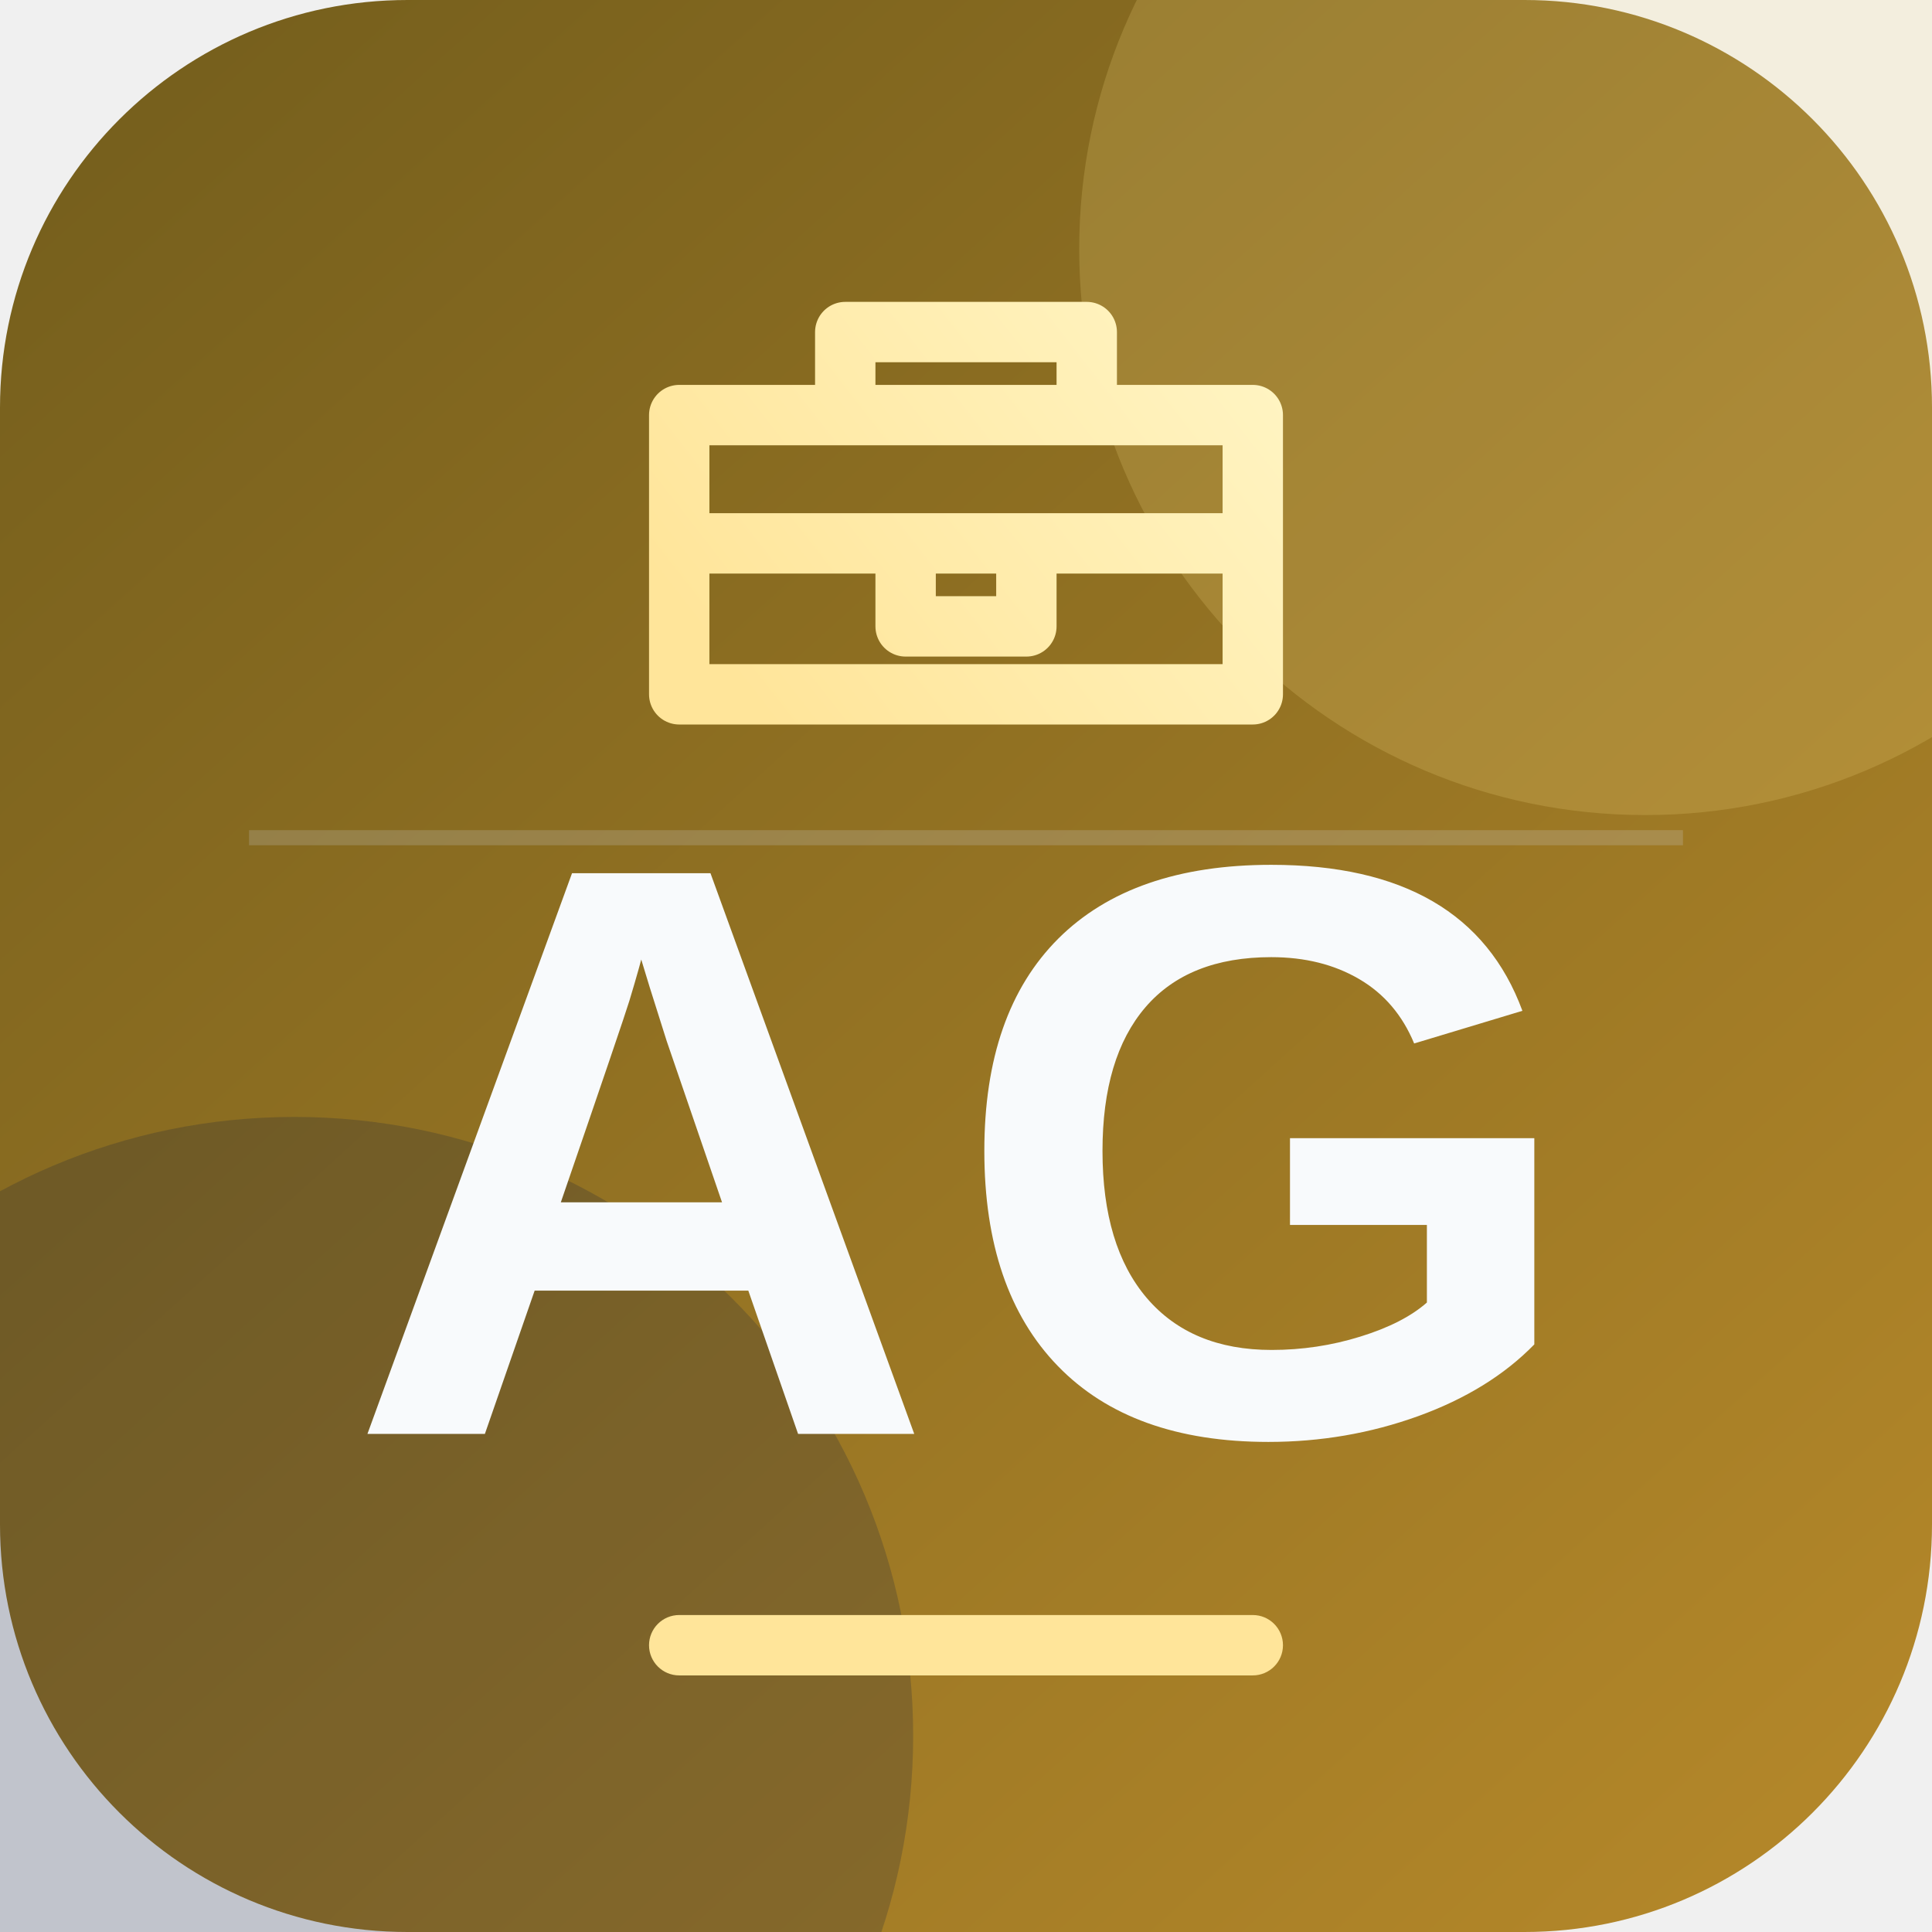
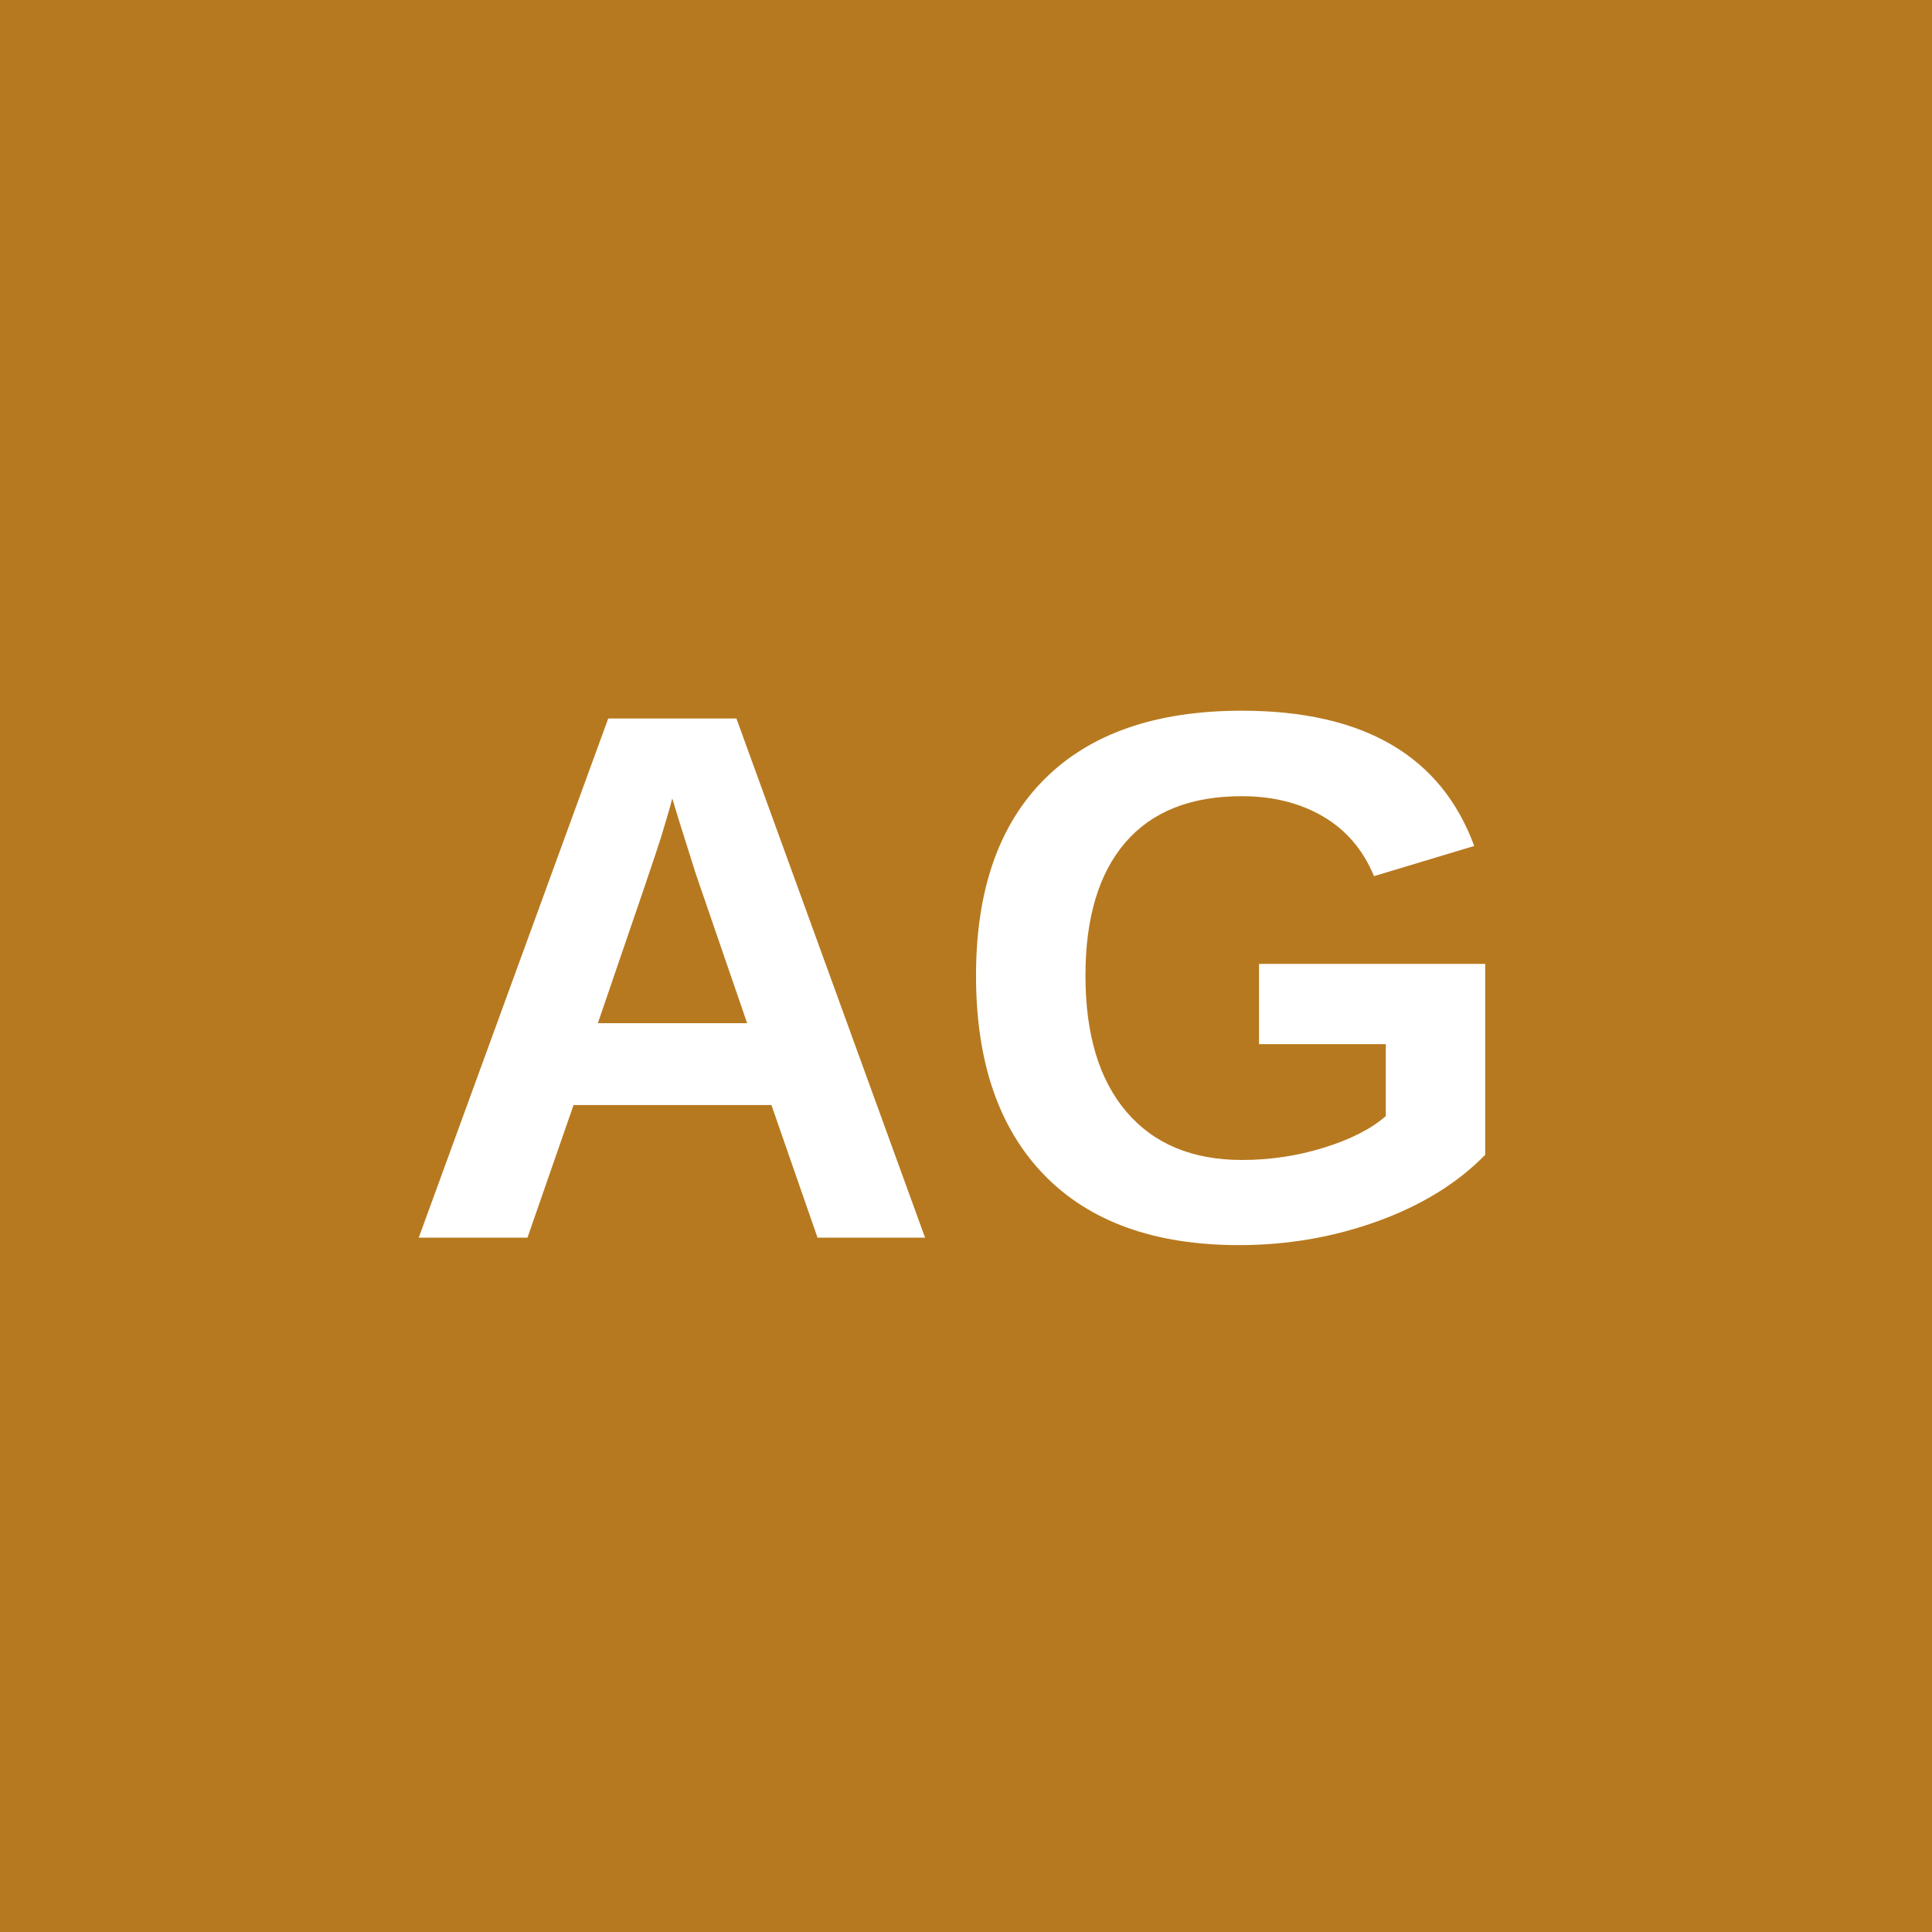
- <svg xmlns="http://www.w3.org/2000/svg" viewBox="0 0 256 256" role="img" aria-labelledby="title desc">
-   <defs>
-     <linearGradient id="background" x1="23" y1="12" x2="233" y2="244" gradientUnits="userSpaceOnUse">
-       <stop stop-color="#77601D" />
-       <stop offset="1" stop-color="#B28629" />
-     </linearGradient>
-     <linearGradient id="accent" x1="96" y1="88" x2="160" y2="38" gradientUnits="userSpaceOnUse">
-       <stop stop-color="#FFE59A" />
-       <stop offset="1" stop-color="#FFF4C2" />
-     </linearGradient>
-   </defs>
-   <rect width="256" height="256" rx="54" fill="url(#background)" />
-   <circle cx="218" cy="33" r="75" fill="#FDE68A" opacity=".18" />
-   <circle cx="39" cy="230" r="82" fill="#05153D" opacity=".2" />
-   <path d="M33 111h190" stroke="#DDE5FF" stroke-opacity=".18" stroke-width="2" />
-   <path d="M90 55h76v37H90zM112 55V44h32v11M90 72h76M120 72h16v11h-16z" fill="none" stroke="url(#accent)" stroke-linecap="round" stroke-linejoin="round" stroke-width="8" />
-   <text x="128" y="190" fill="#F8FAFC" font-family="Arial, Helvetica, sans-serif" font-size="108" font-weight="800" letter-spacing="2" text-anchor="middle">AG</text>
-   <rect x="86" y="214" width="84" height="8" rx="4" fill="url(#accent)" />
+ <svg xmlns="http://www.w3.org/2000/svg" viewBox="0 0 256 256" role="img" aria-labelledby="title">
+   <rect width="256" height="256" fill="#B7791F" />
+   <text x="128" y="164" fill="#FFFFFF" font-family="Arial, Helvetica, sans-serif" font-size="100" font-weight="700" text-anchor="middle">AG</text>
</svg>
